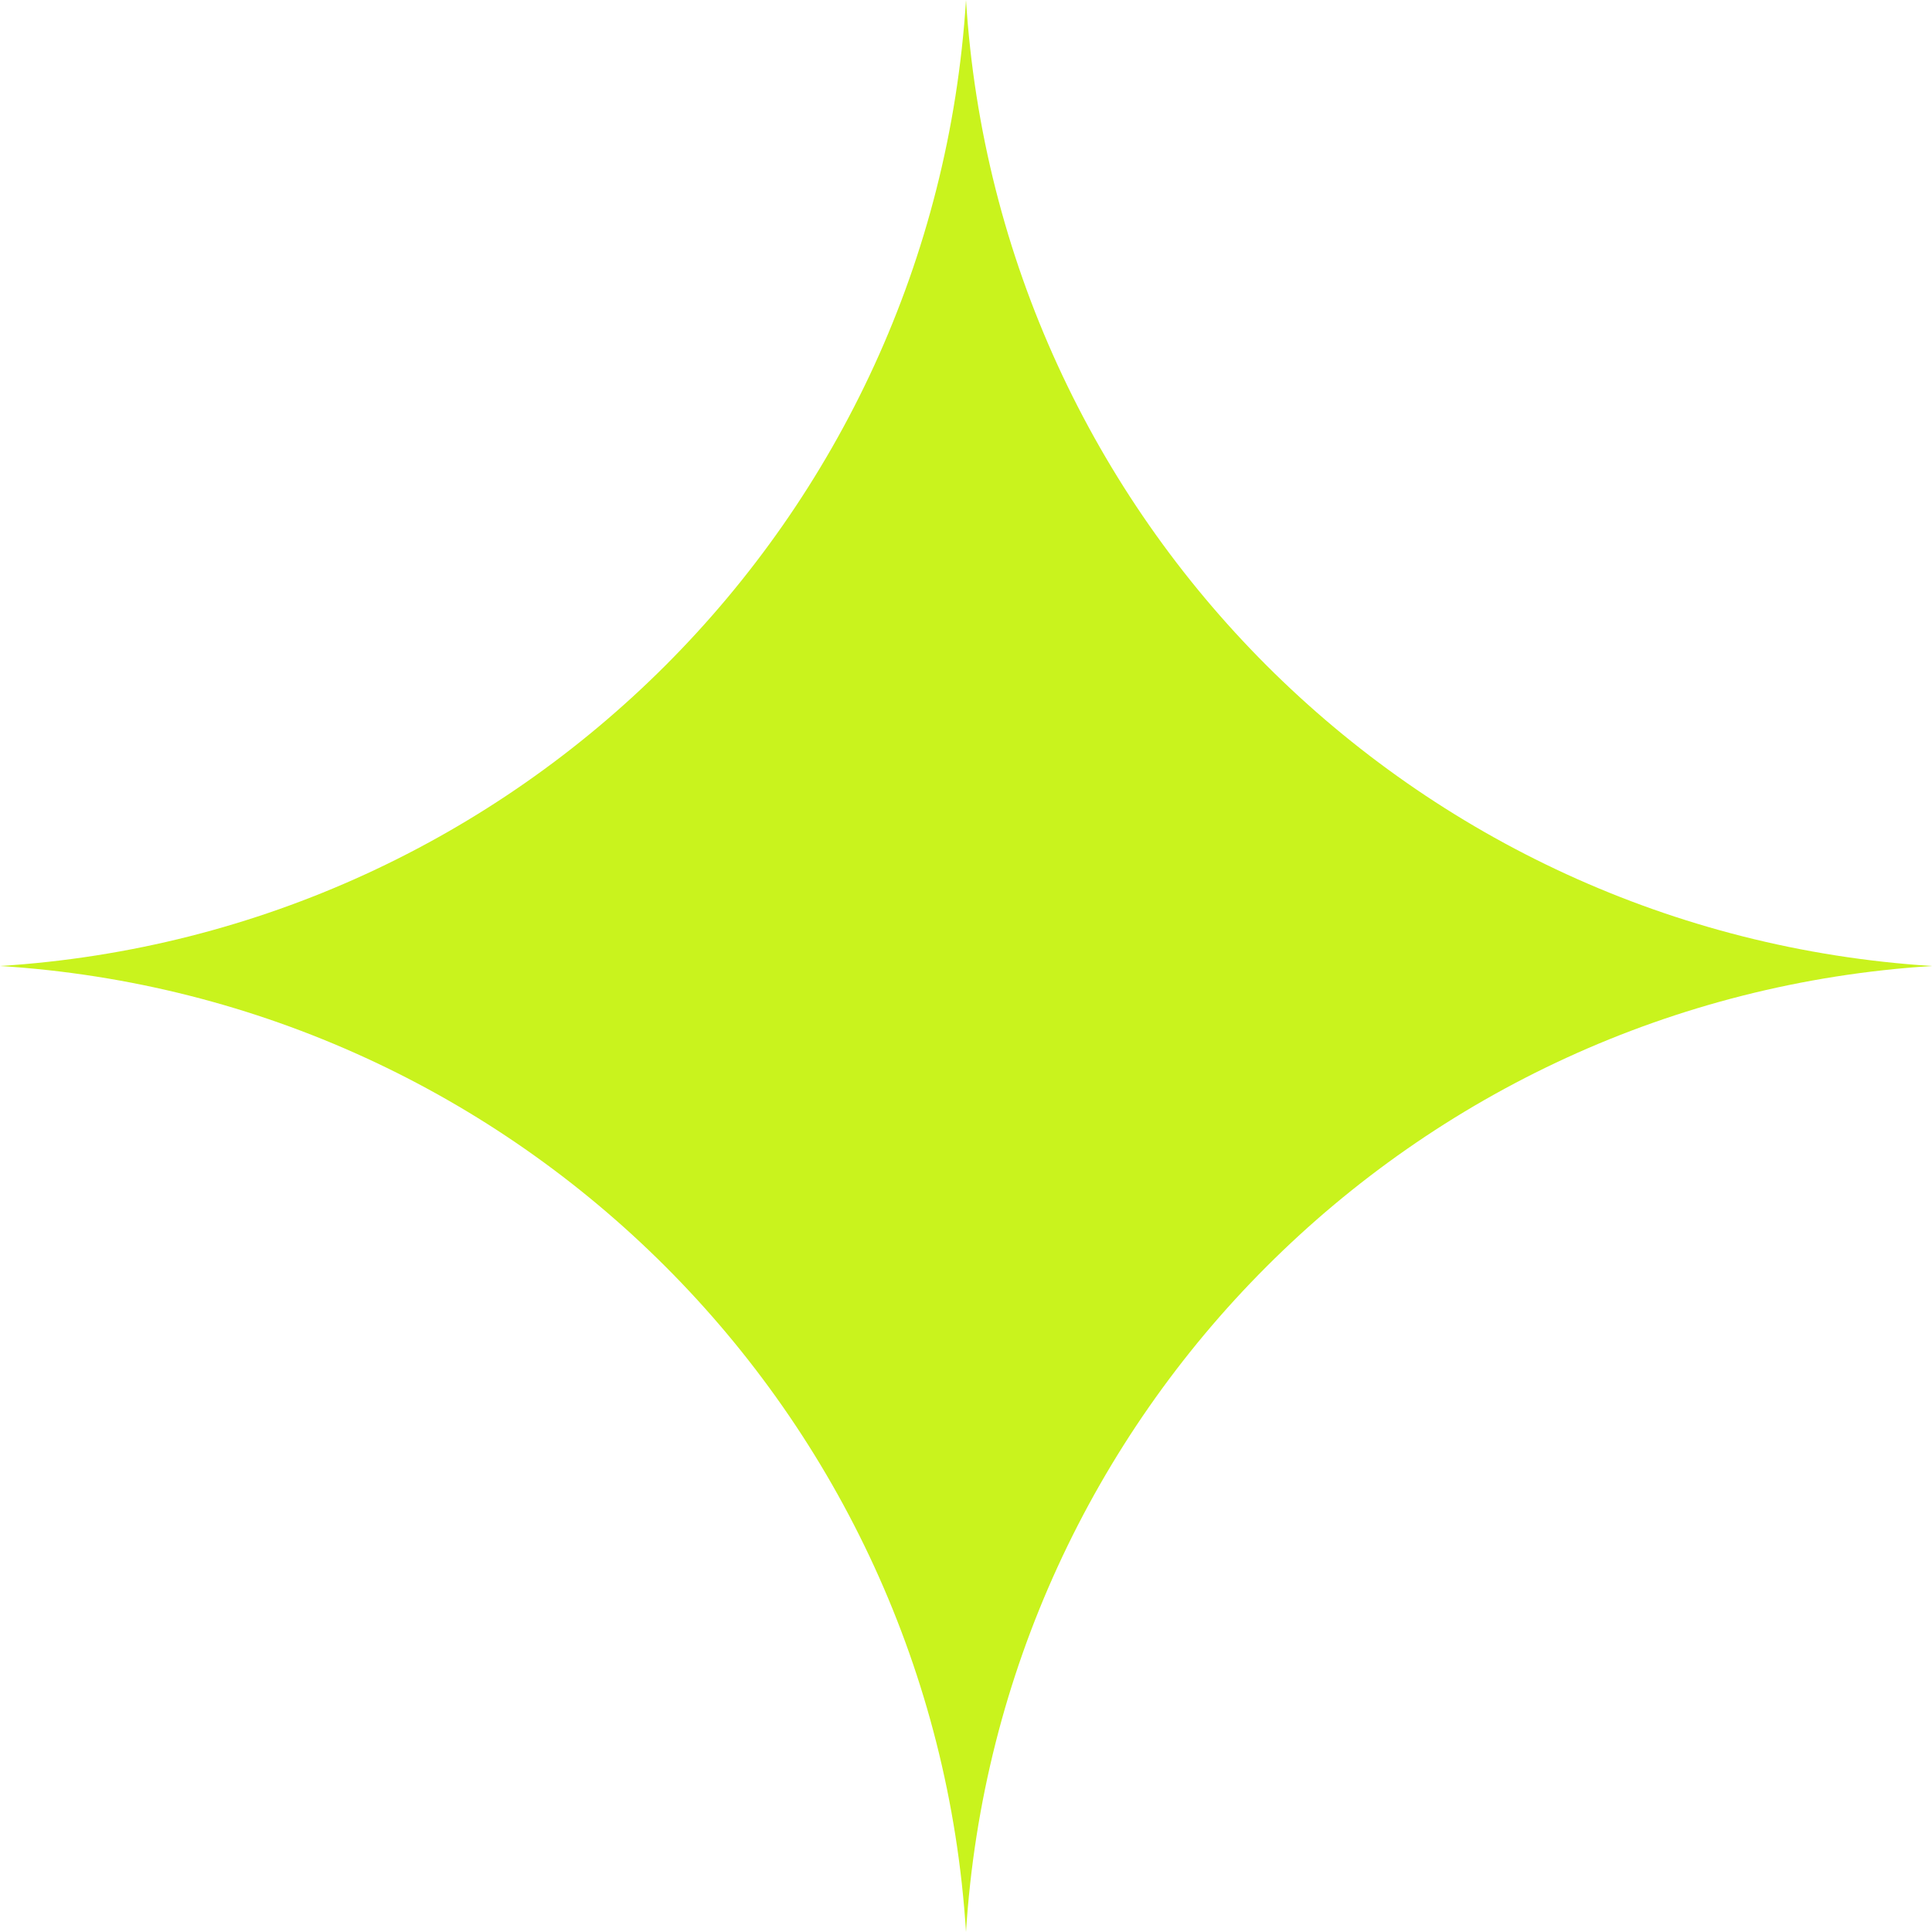
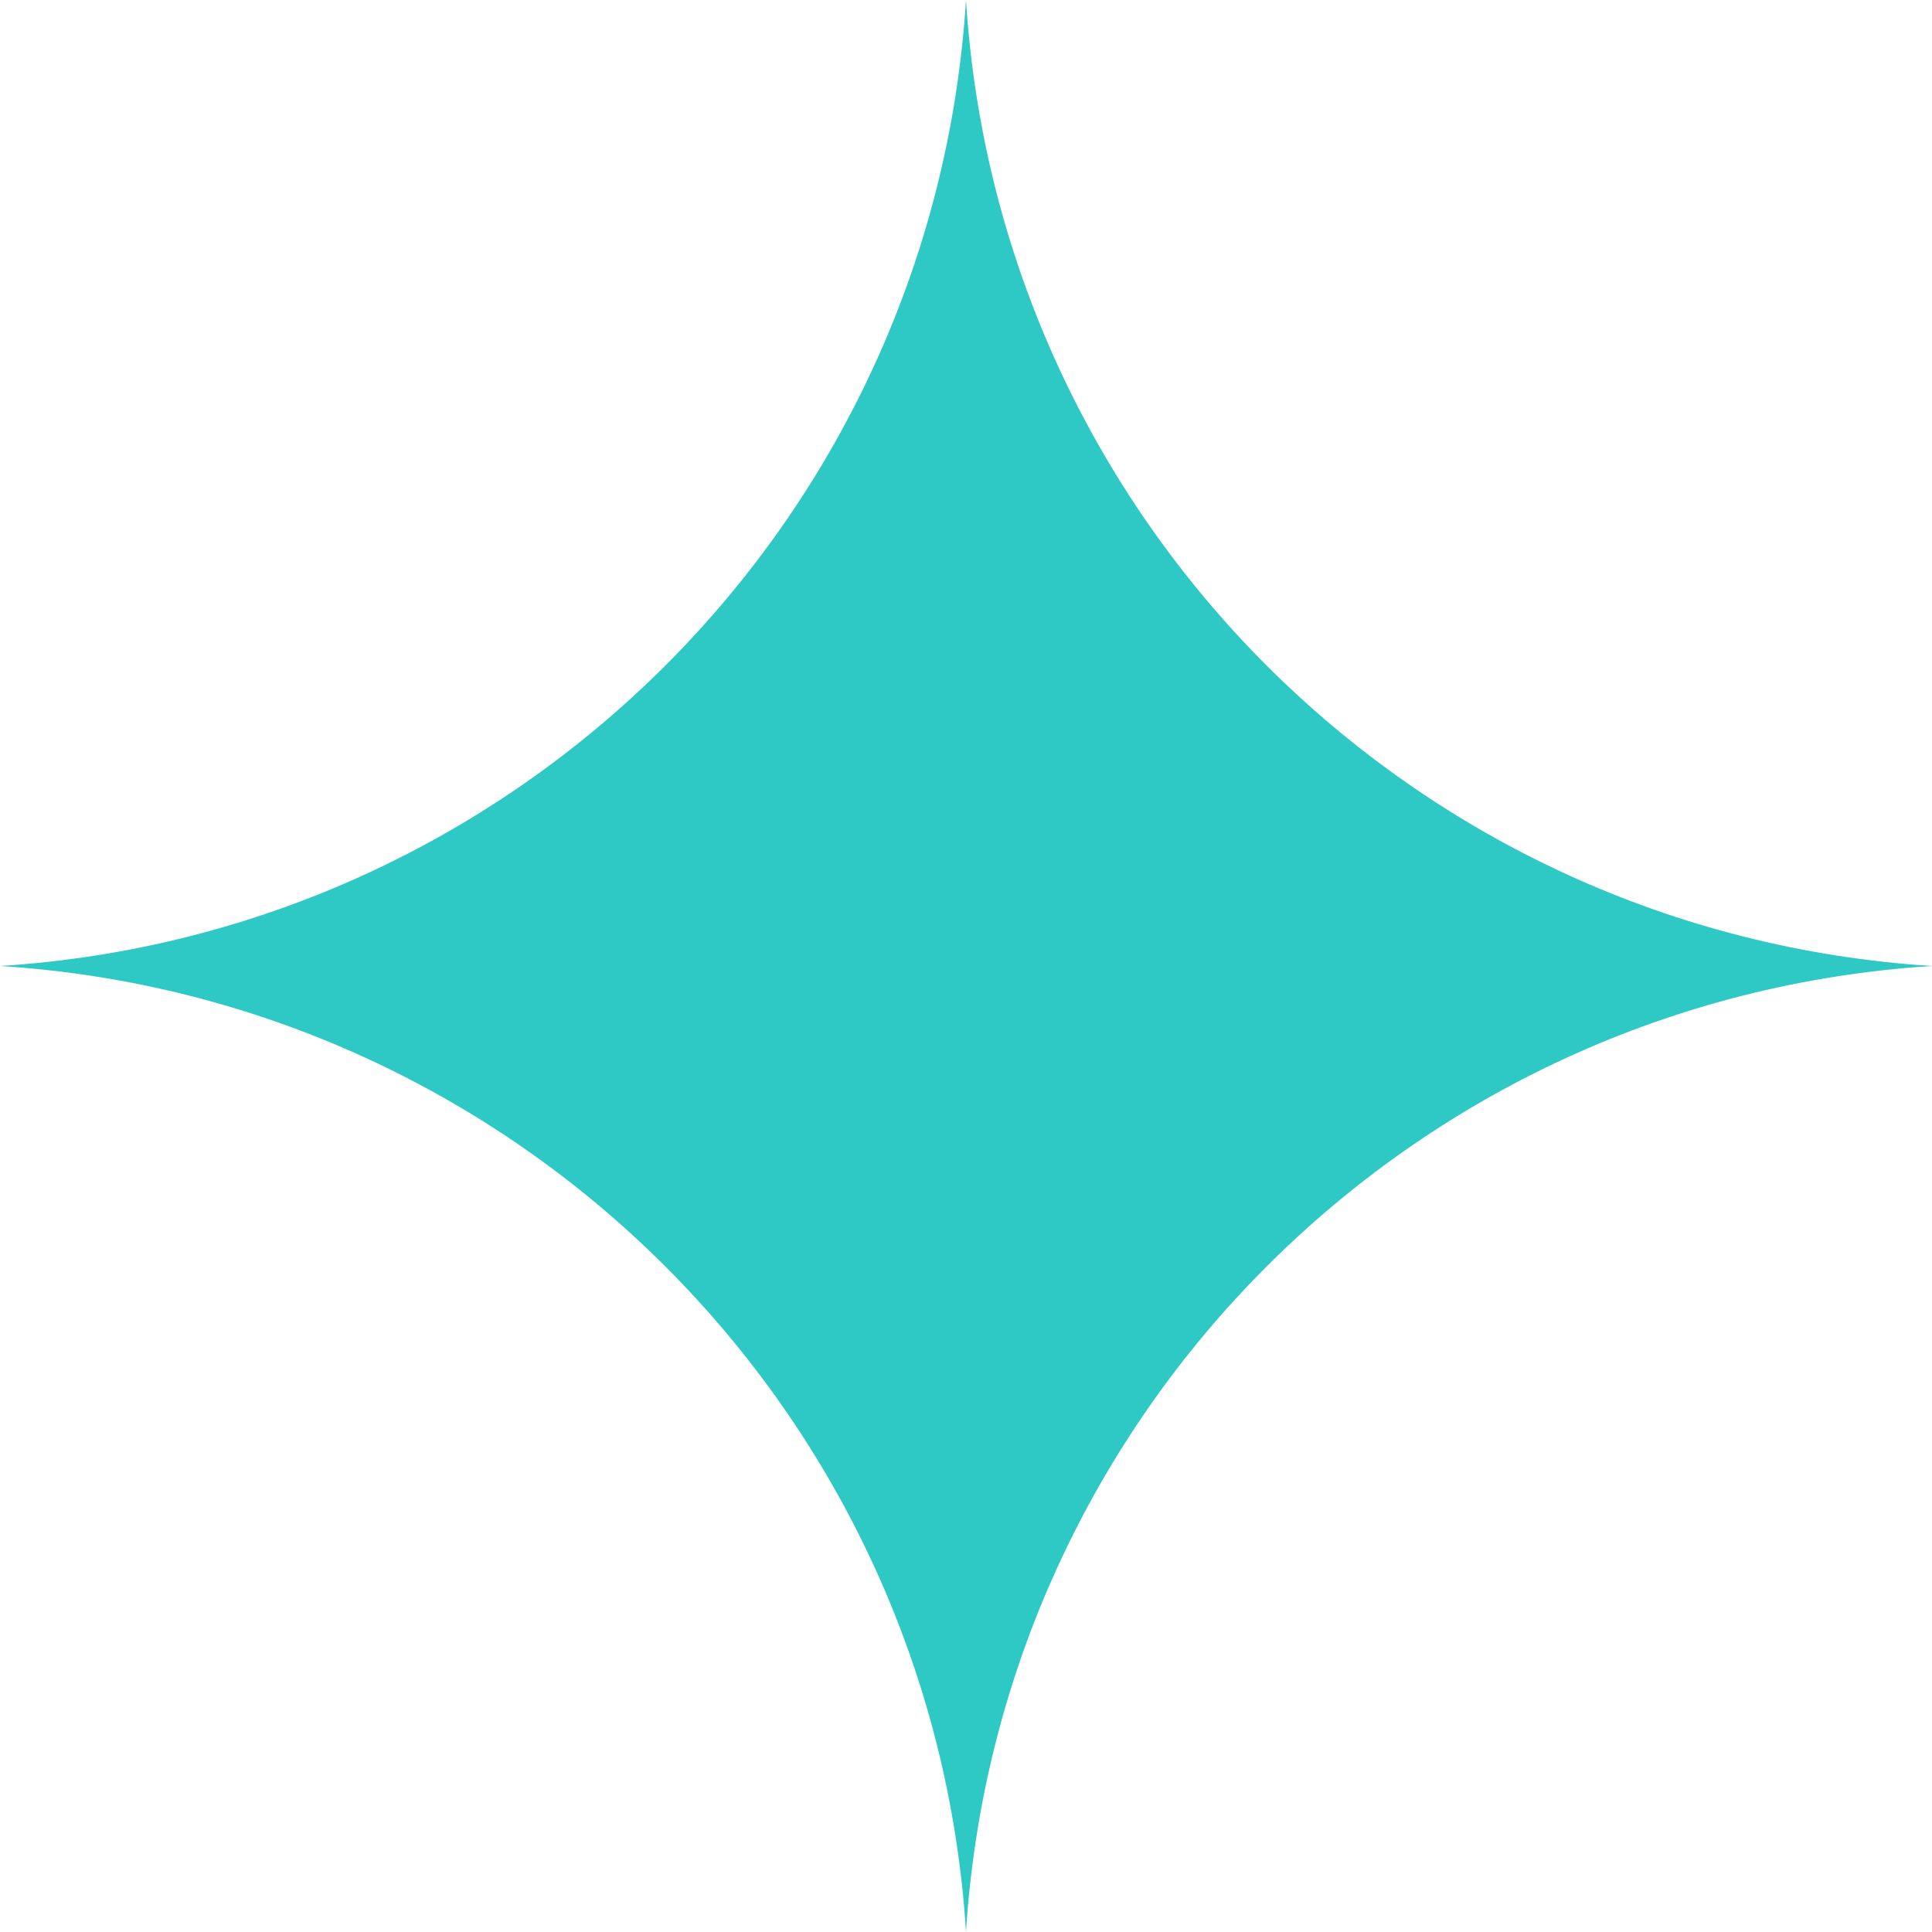
<svg xmlns="http://www.w3.org/2000/svg" viewBox="0 0 150 150" width="150" height="150" fill="none">
-   <path fill="#C9F31D" d="M75 0c2.546 40.32 34.68 72.454 75 75-40.32 2.546-72.454 34.68-75 75-2.546-40.32-34.68-72.454-75-75 40.32-2.546 72.454-34.68 75-75Z" />
+   <path fill="#2ec9c4" d="M75 0c2.546 40.32 34.68 72.454 75 75-40.32 2.546-72.454 34.68-75 75-2.546-40.32-34.68-72.454-75-75 40.32-2.546 72.454-34.68 75-75Z" />
</svg>
